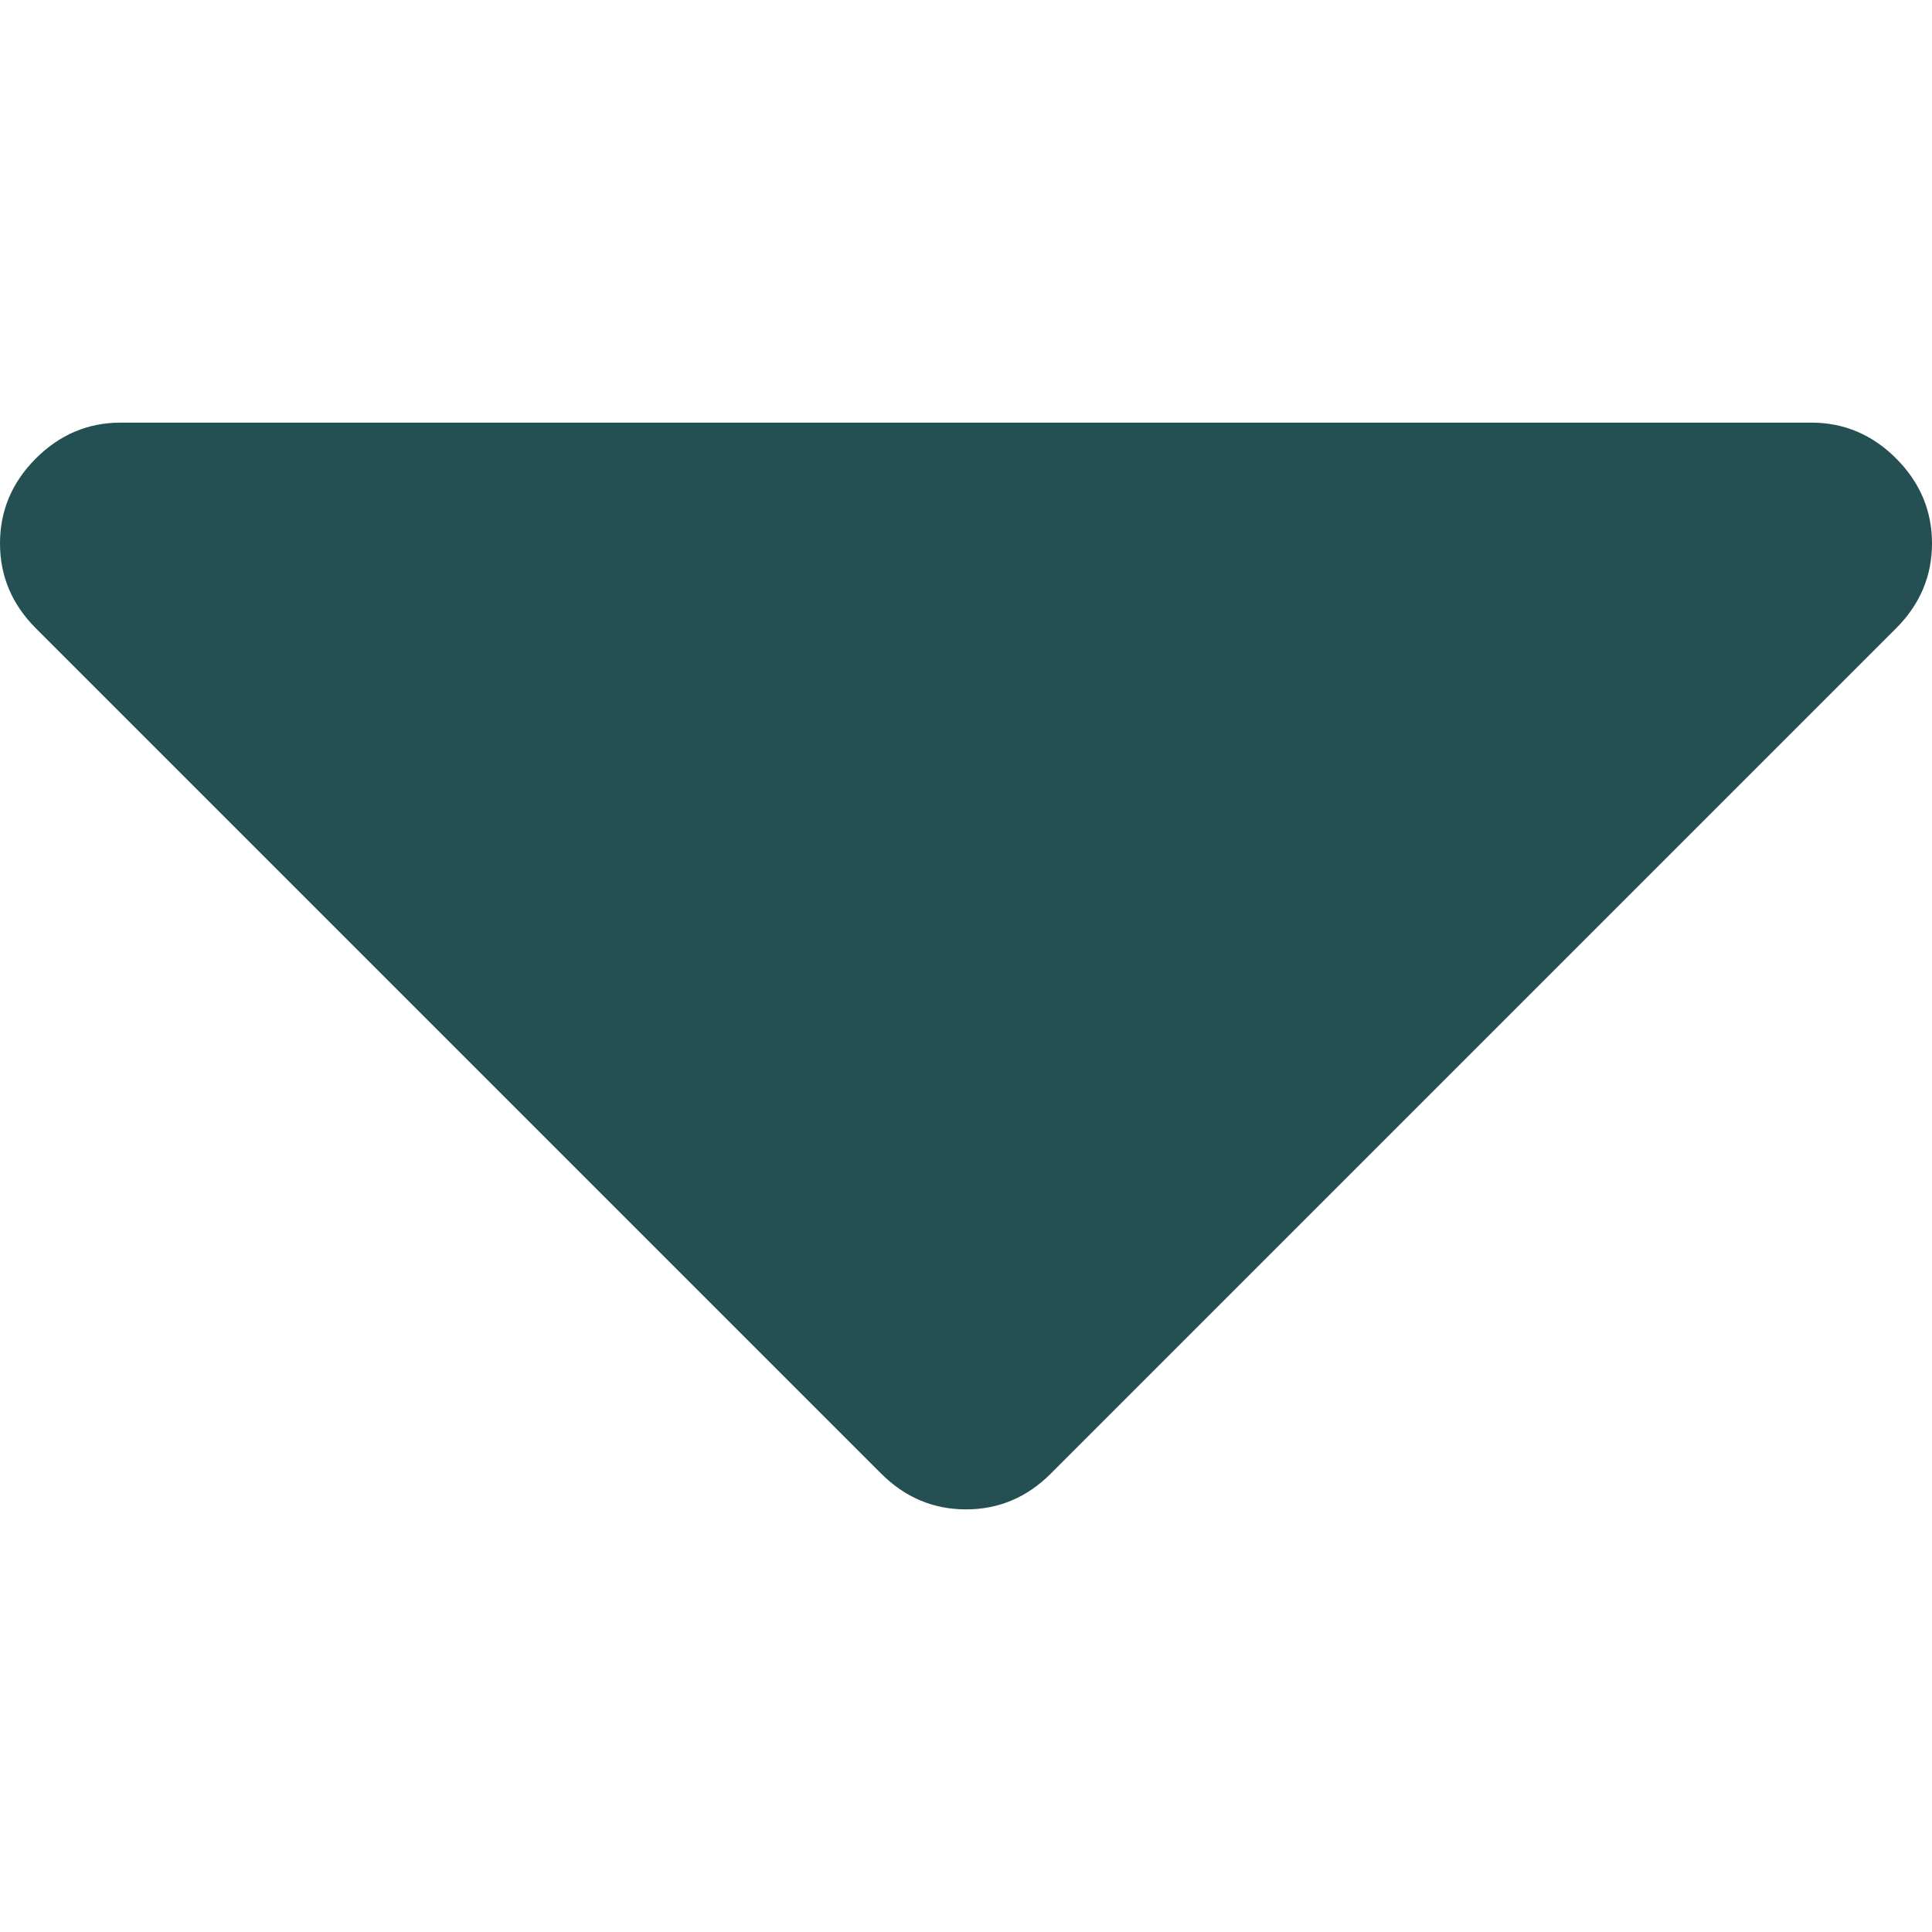
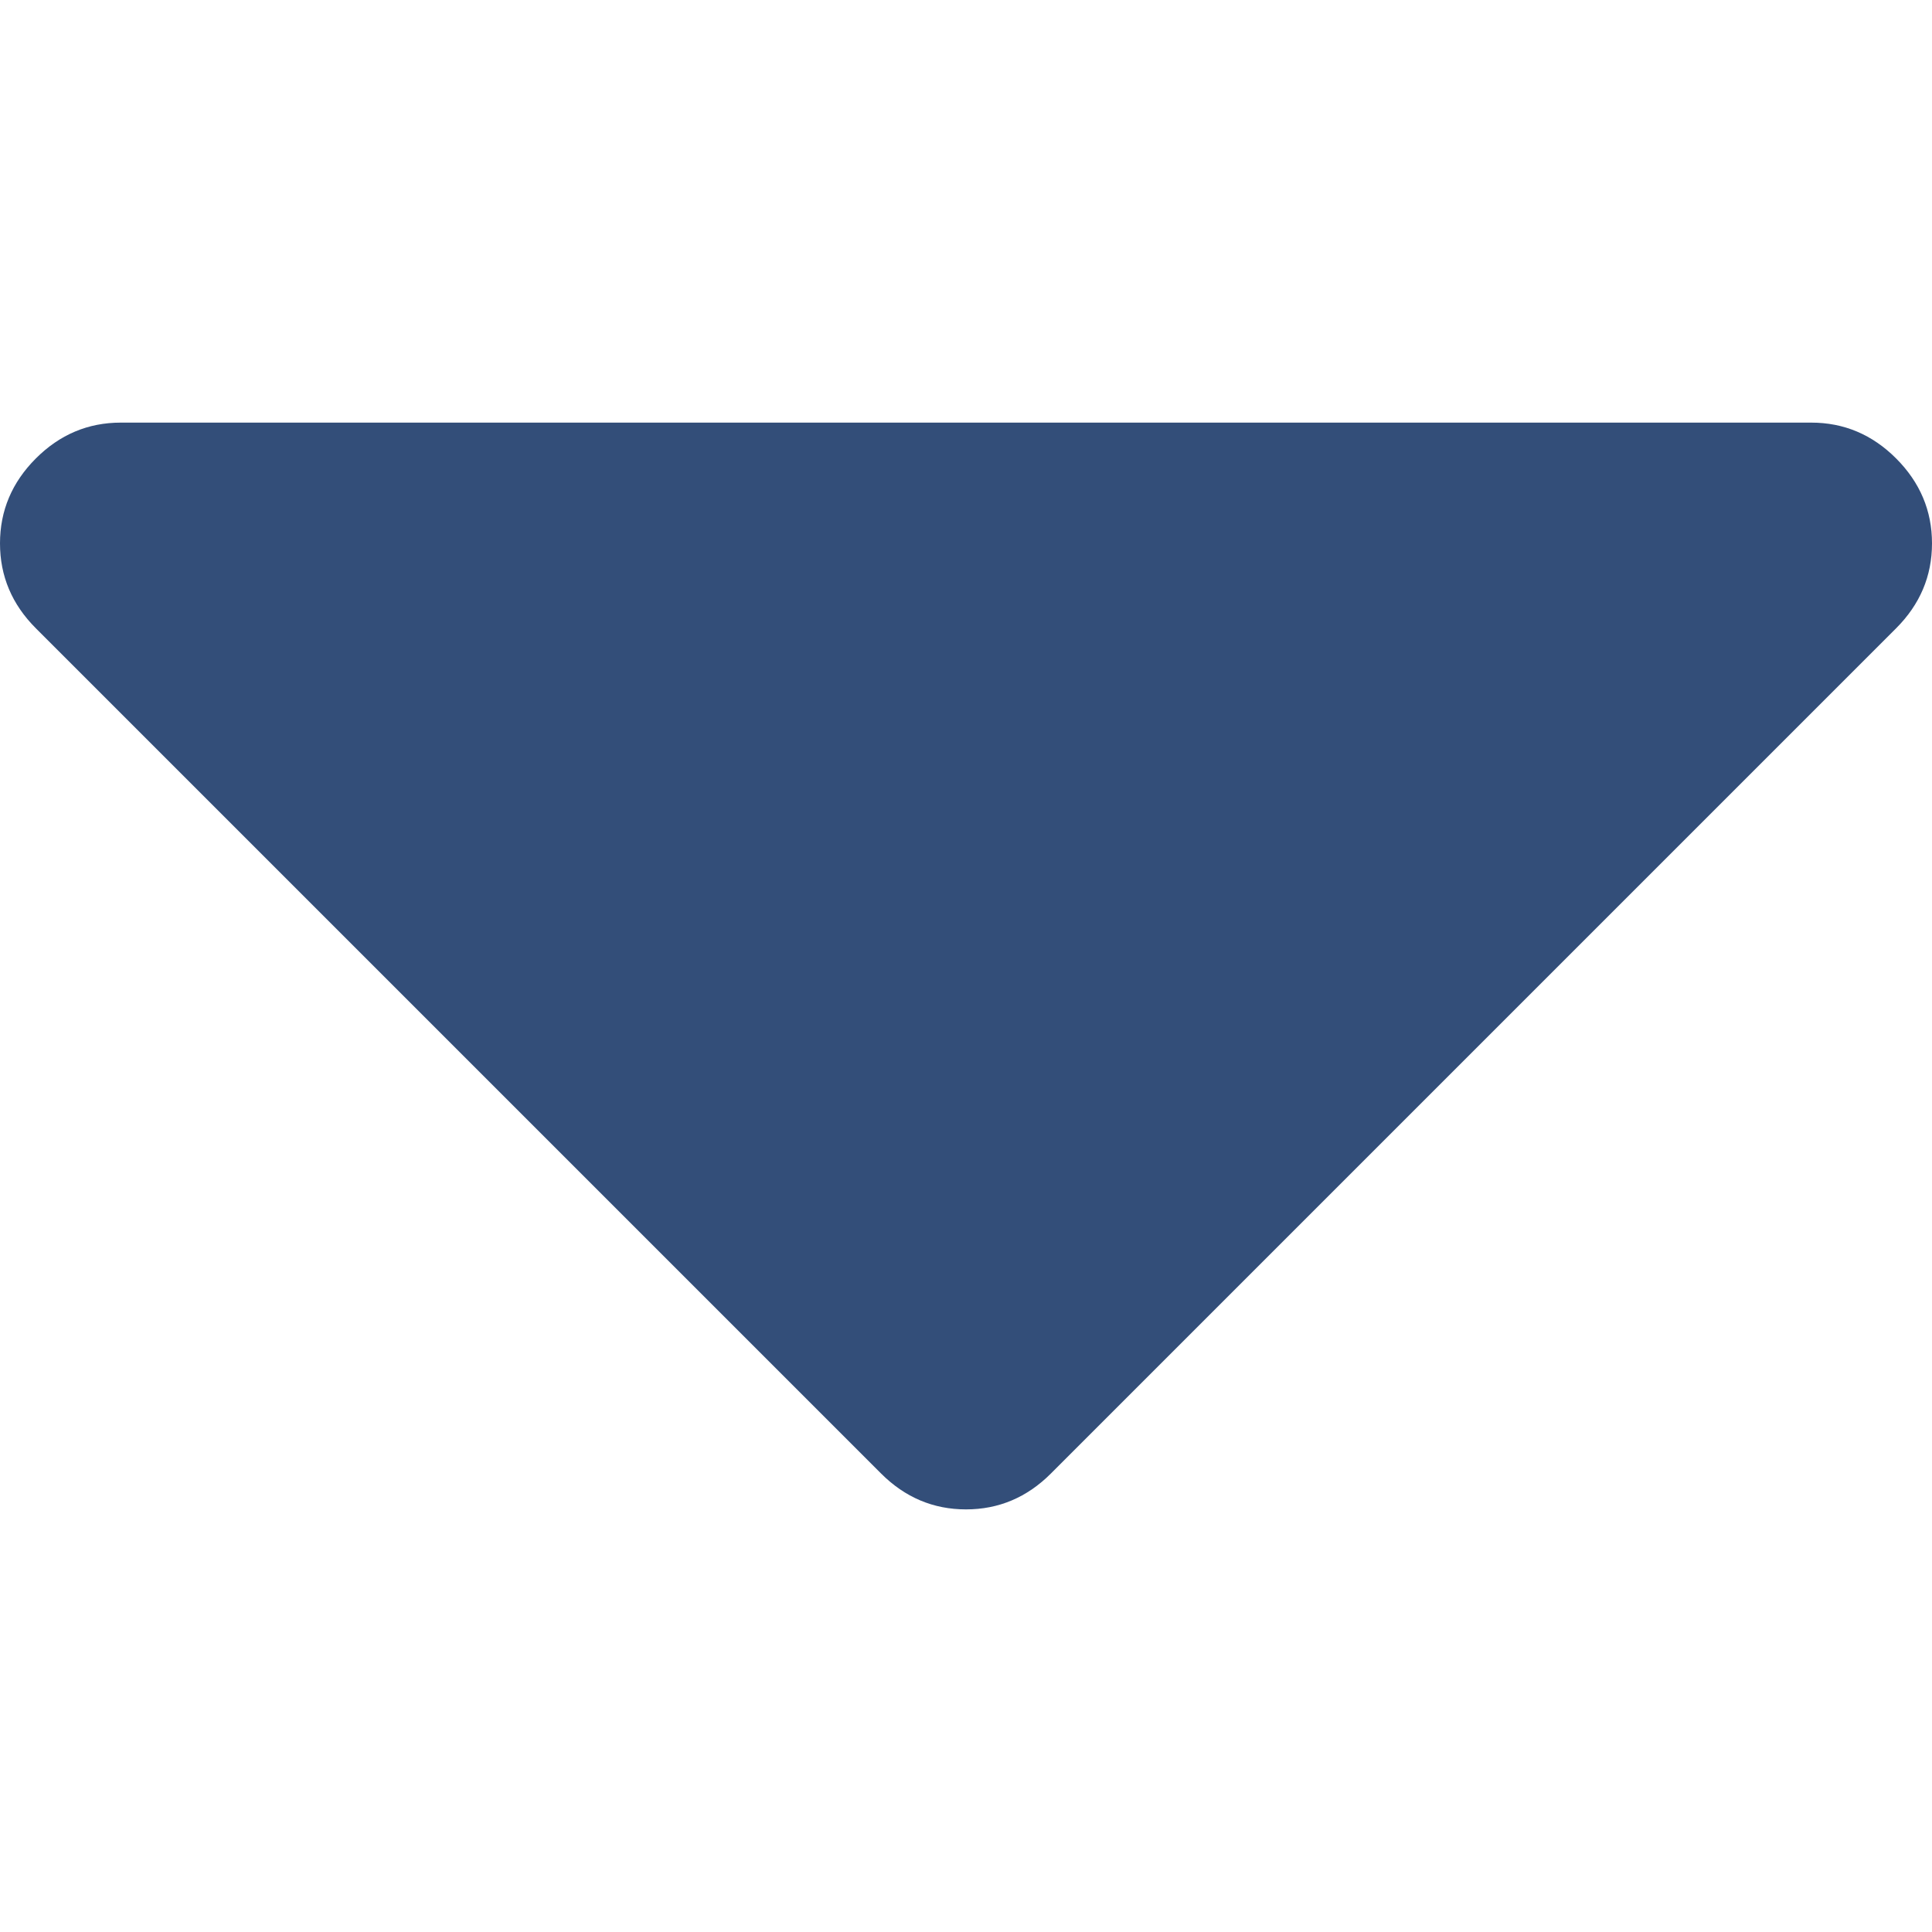
- <svg xmlns="http://www.w3.org/2000/svg" version="1.1" id="Capa_1" x="0px" y="0px" width="292.362px" height="292.362px" fill="#245054" viewBox="0 0 292.362 292.362" style="enable-background:new 0 0 292.362 292.362;" xml:space="preserve">
+ <svg xmlns="http://www.w3.org/2000/svg" version="1.1" id="Capa_1" x="0px" y="0px" width="292.362px" height="292.362px" fill="#334e79" viewBox="0 0 292.362 292.362" style="enable-background:new 0 0 292.362 292.362;" xml:space="preserve">
  <g>
    <path d="M286.935,69.377c-3.614-3.617-7.898-5.424-12.848-5.424H18.274c-4.952,0-9.233,1.807-12.85,5.424   C1.807,72.998,0,77.279,0,82.228c0,4.948,1.807,9.229,5.424,12.847l127.907,127.907c3.621,3.617,7.902,5.428,12.85,5.428   s9.233-1.811,12.847-5.428L286.935,95.074c3.613-3.617,5.427-7.898,5.427-12.847C292.362,77.279,290.548,72.998,286.935,69.377z" />
  </g>
</svg>
